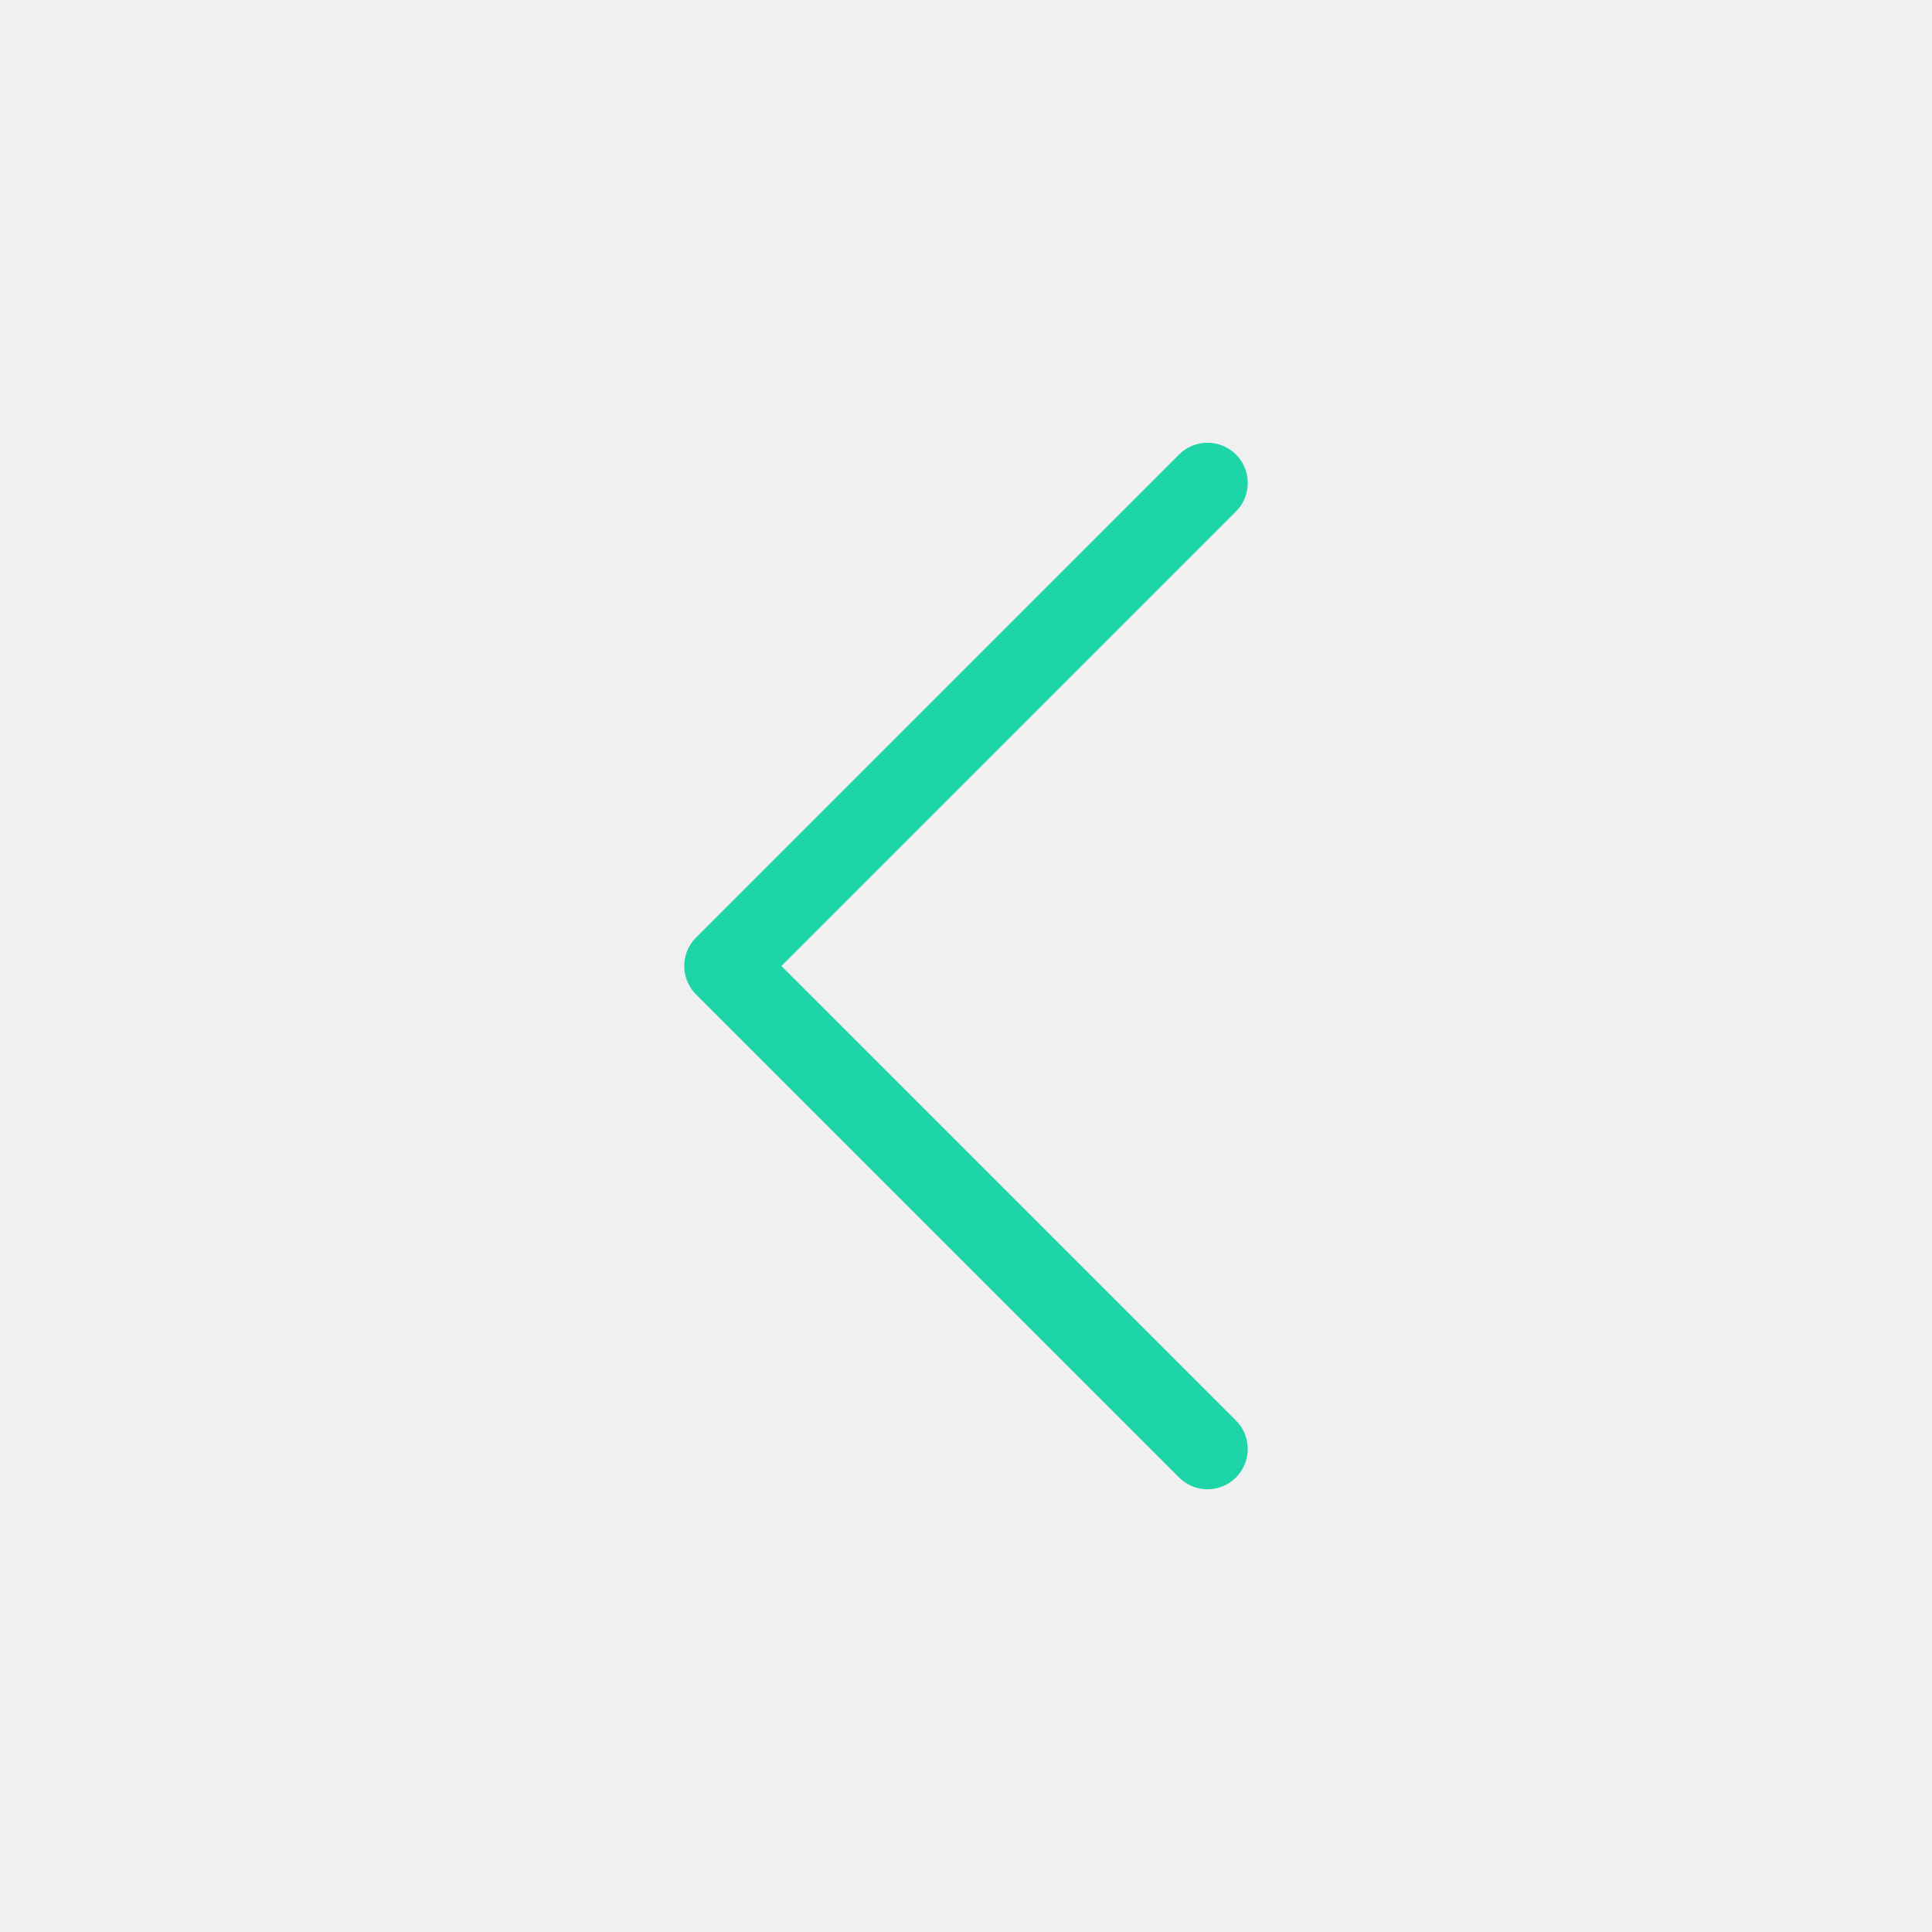
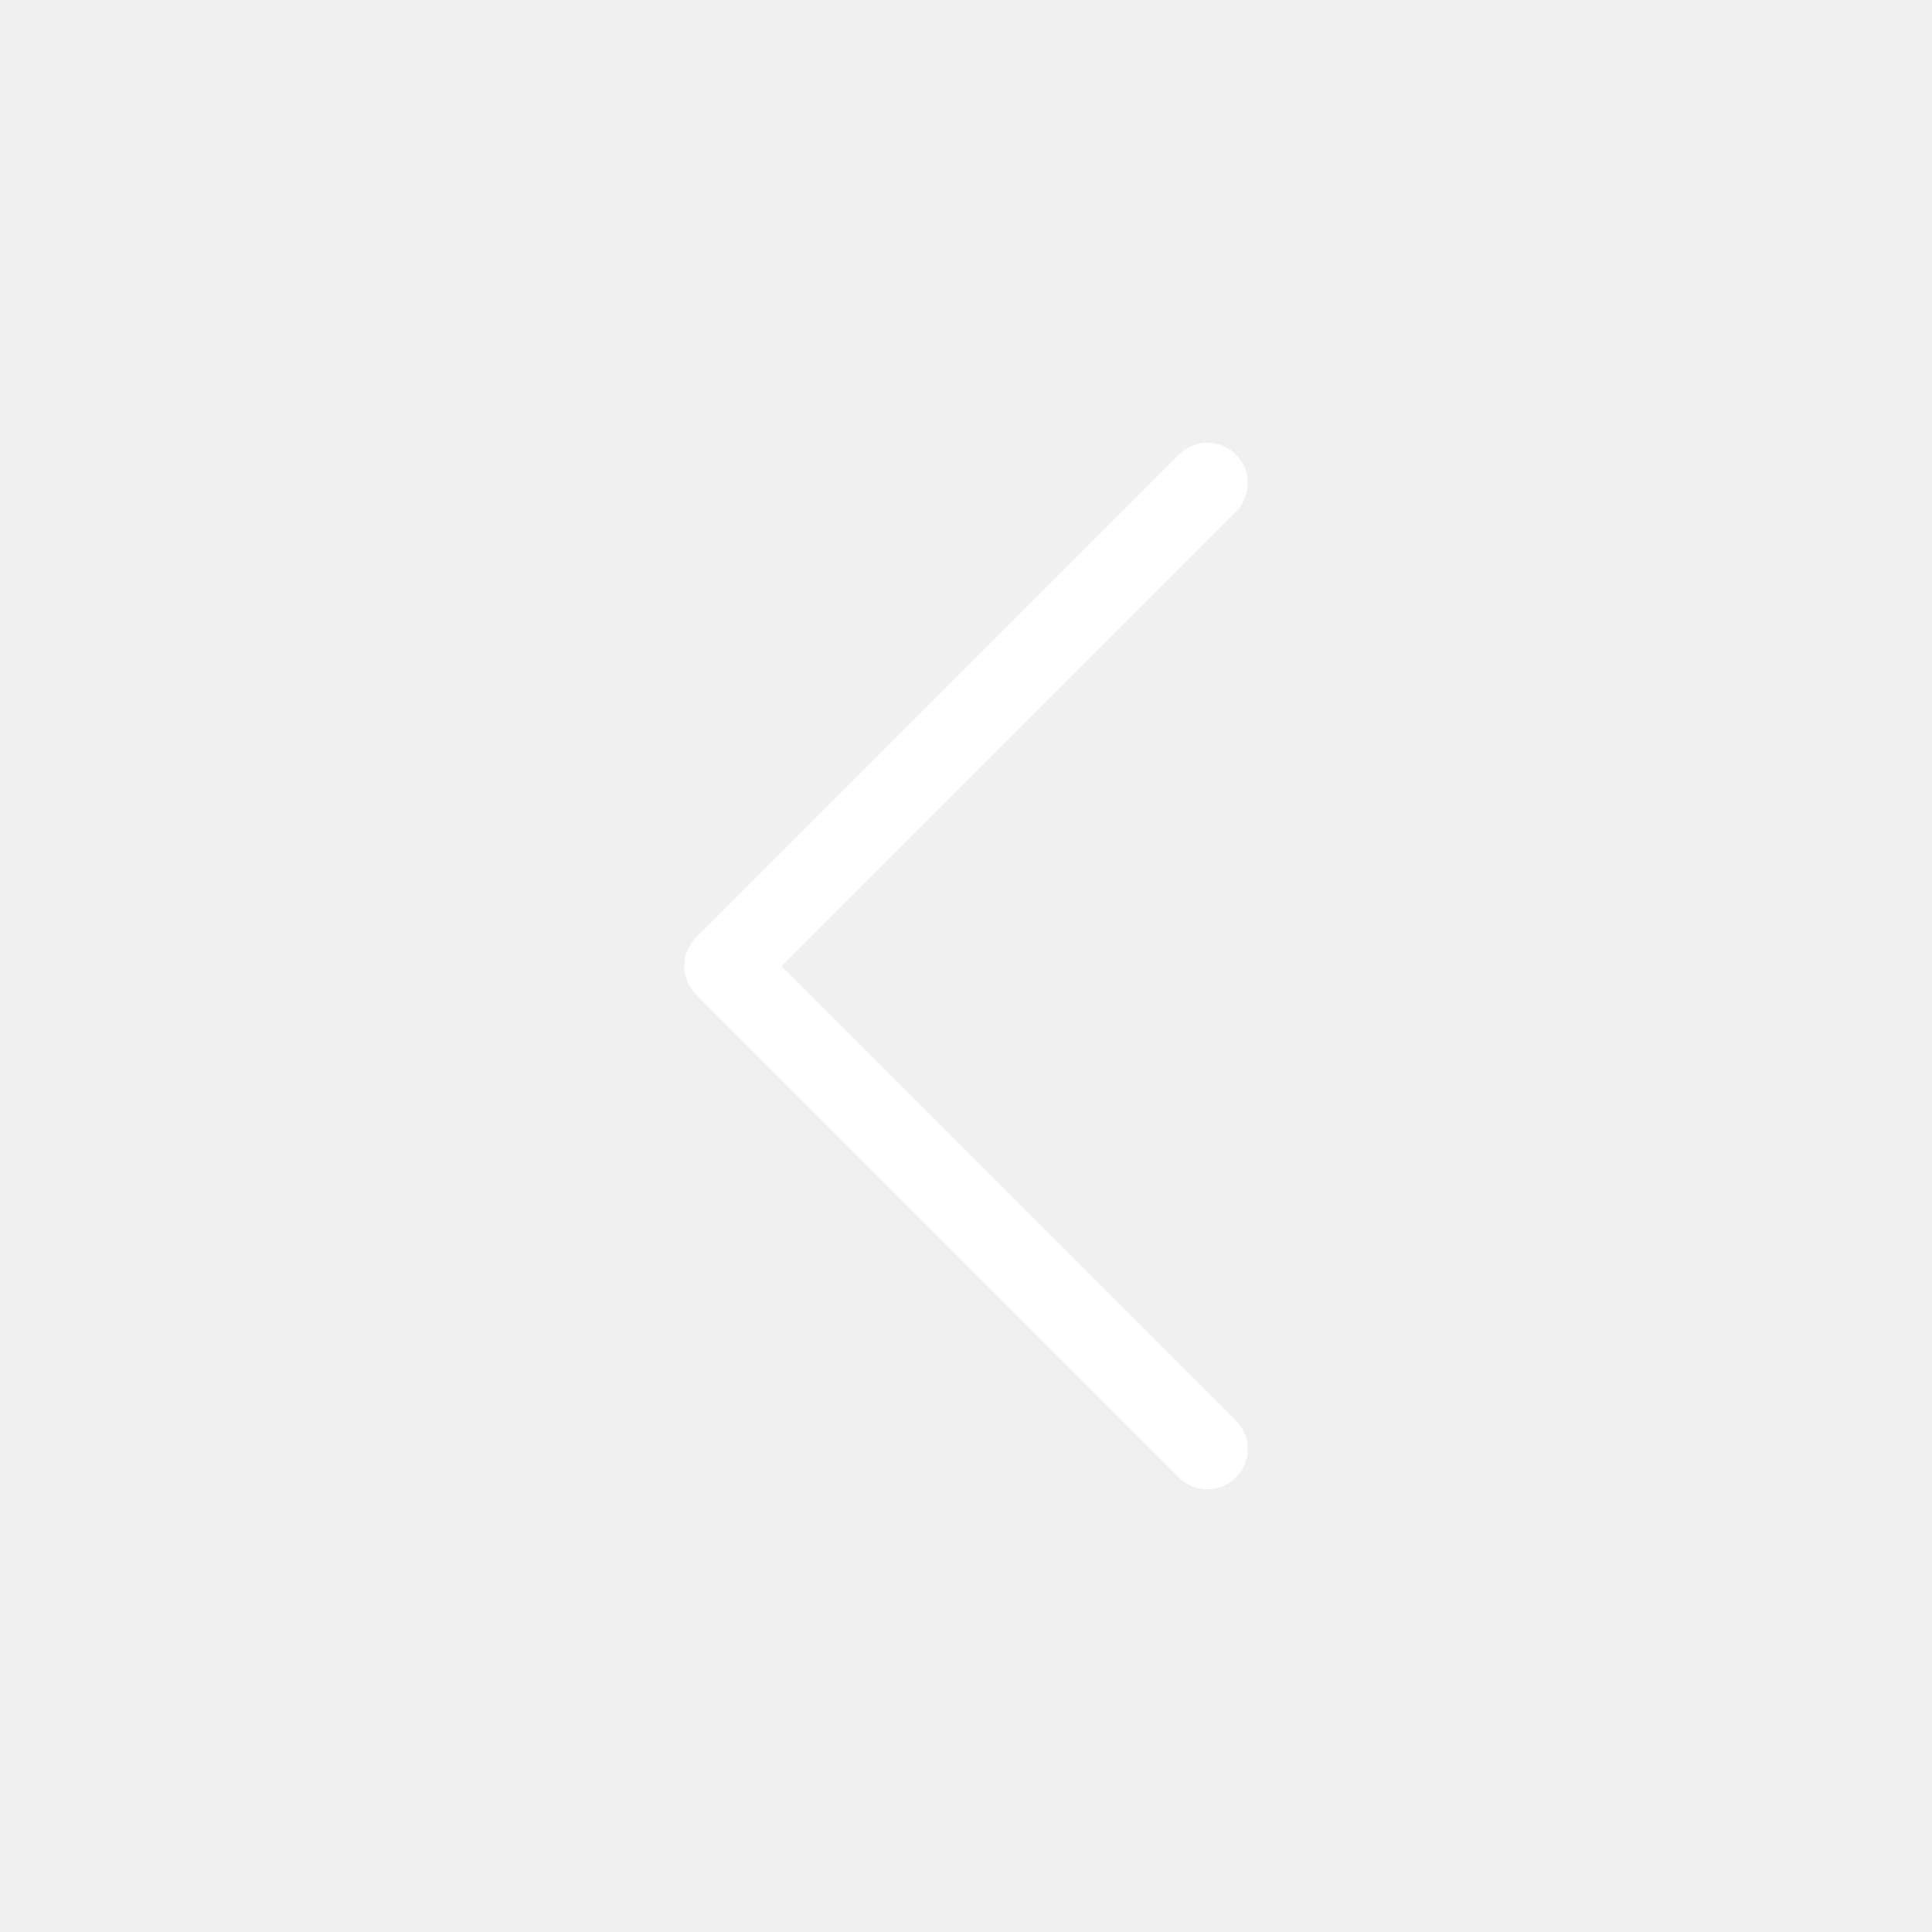
<svg xmlns="http://www.w3.org/2000/svg" viewBox="0 0 24 24" width="32" height="32" fill="#1ed5aa">
-   <path d="M15 18l-6-6 6-6" stroke="#1ed5aa" strokeWidth="2" fill="none" stroke-linecap="round" stroke-linejoin="round" />
+   <path d="M15 18l-6-6 6-6" stroke="#fff" strokeWidth="2" fill="none" stroke-linecap="round" stroke-linejoin="round" />
</svg>
